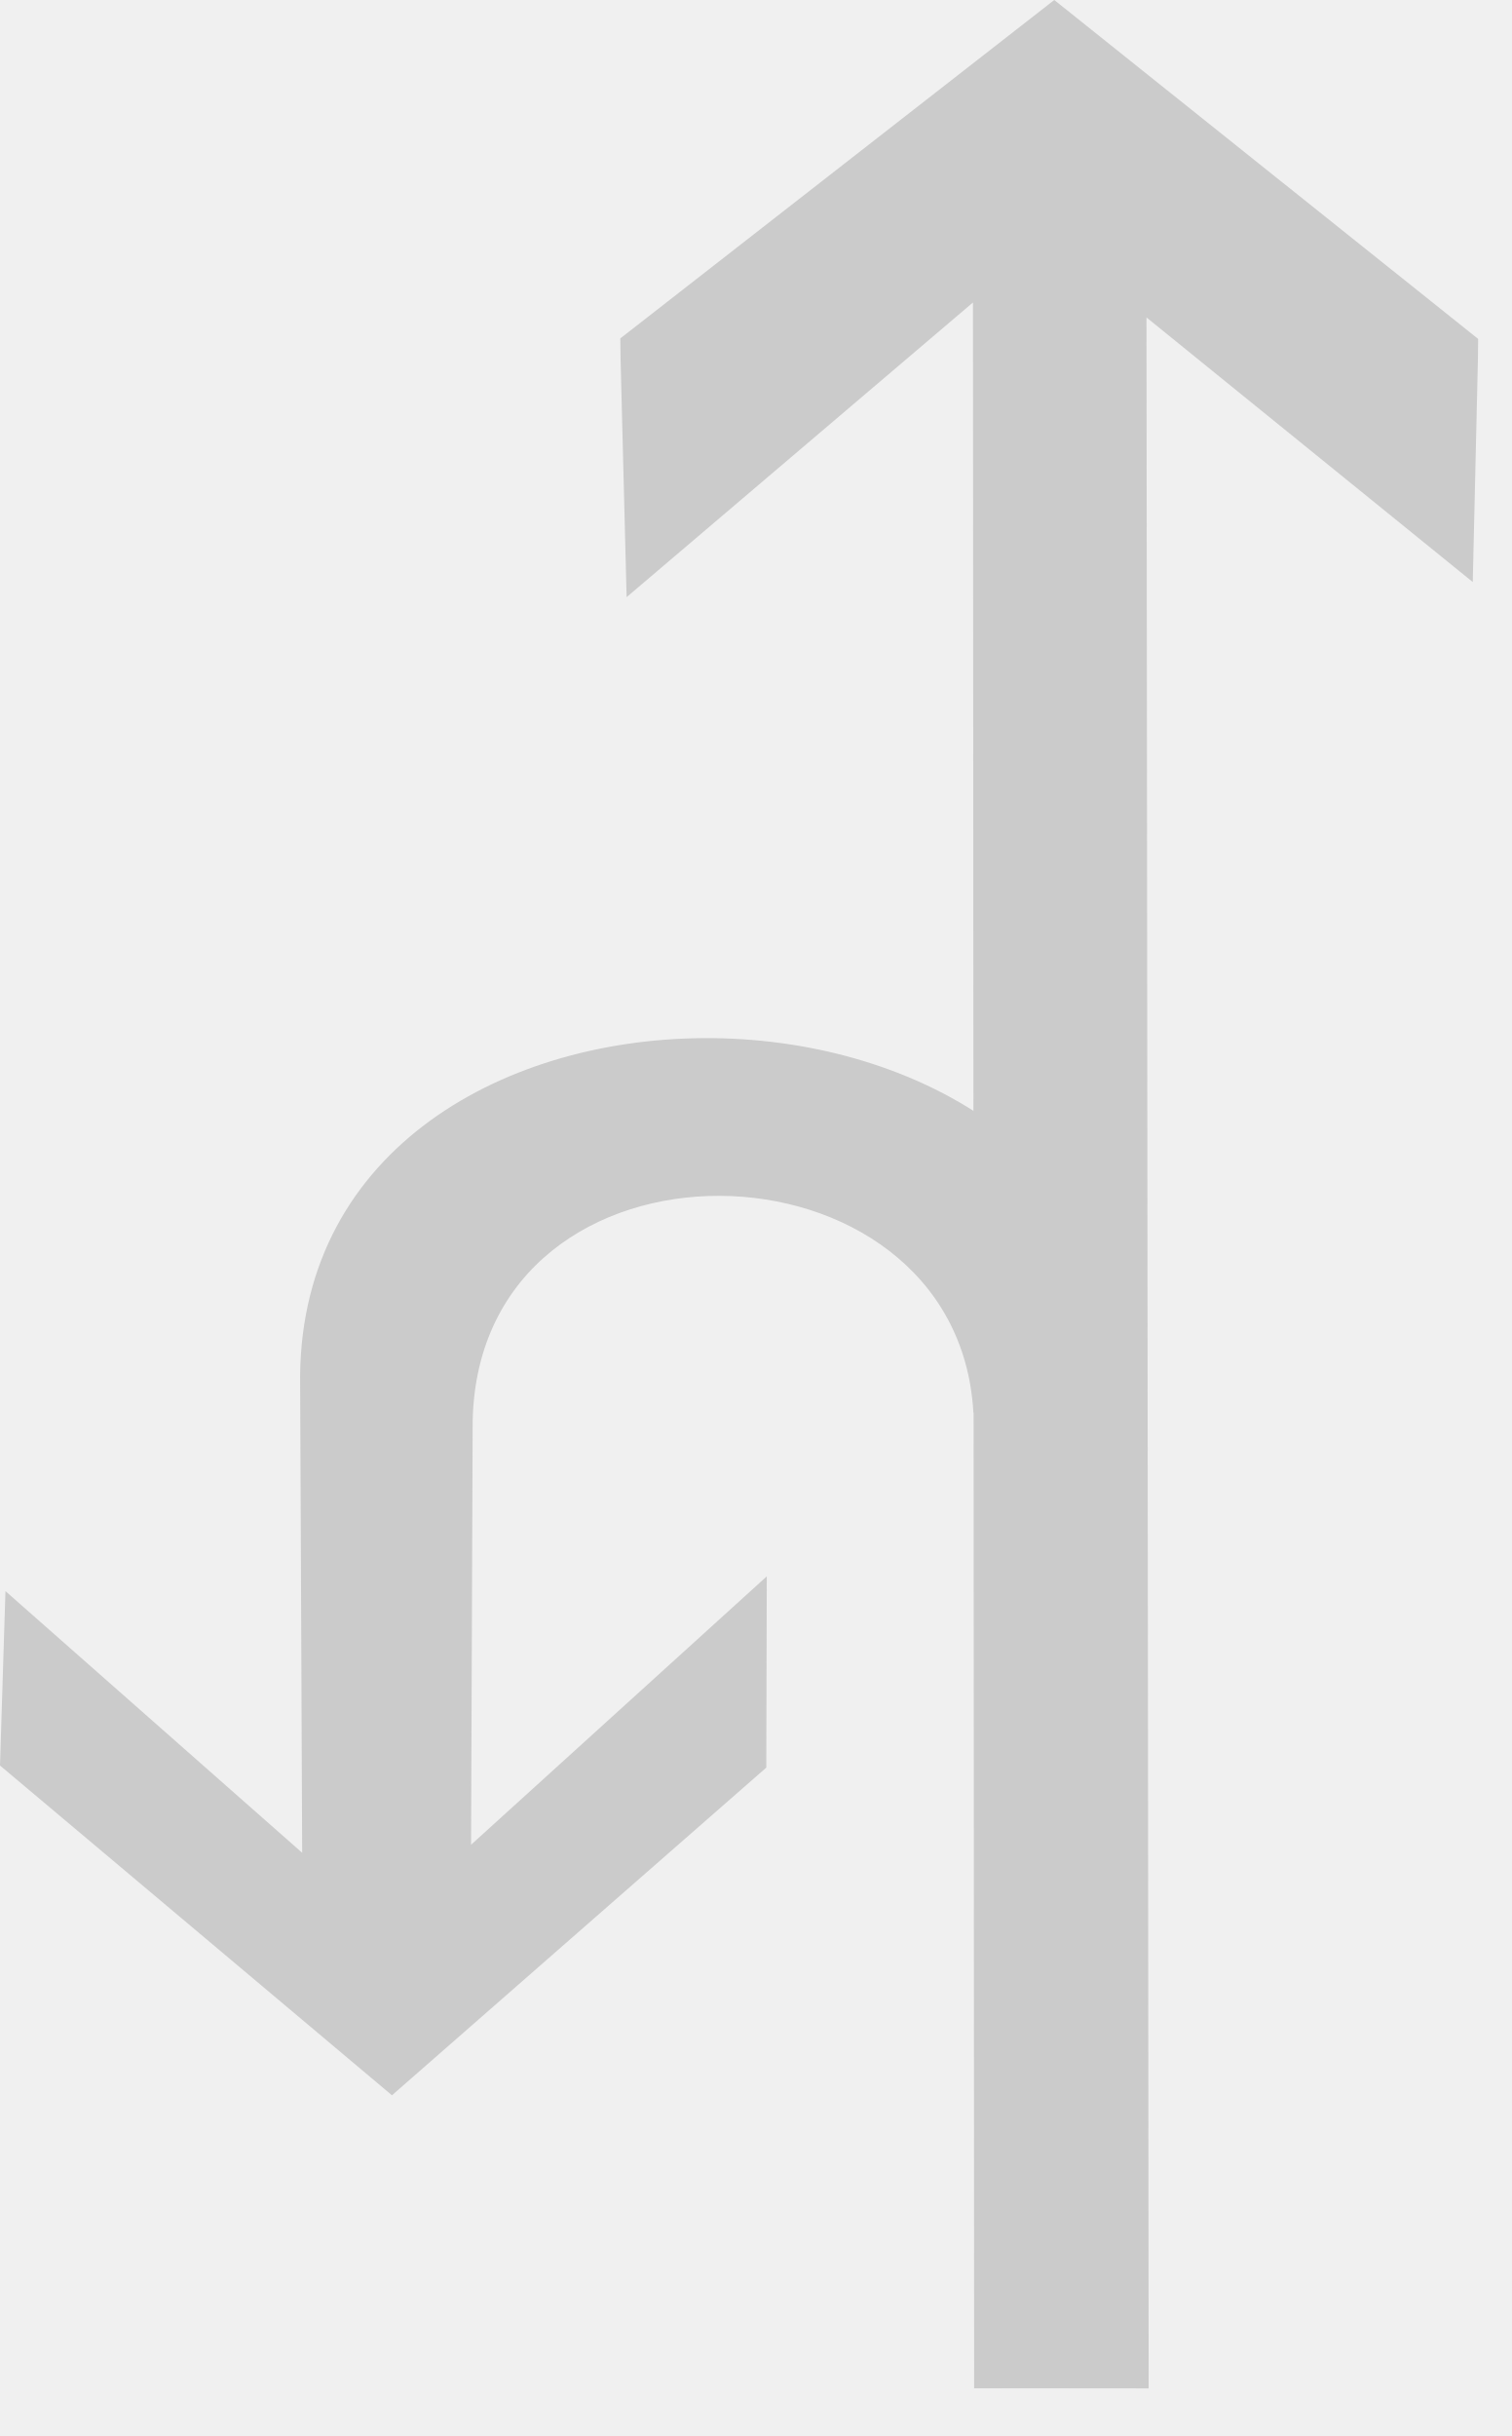
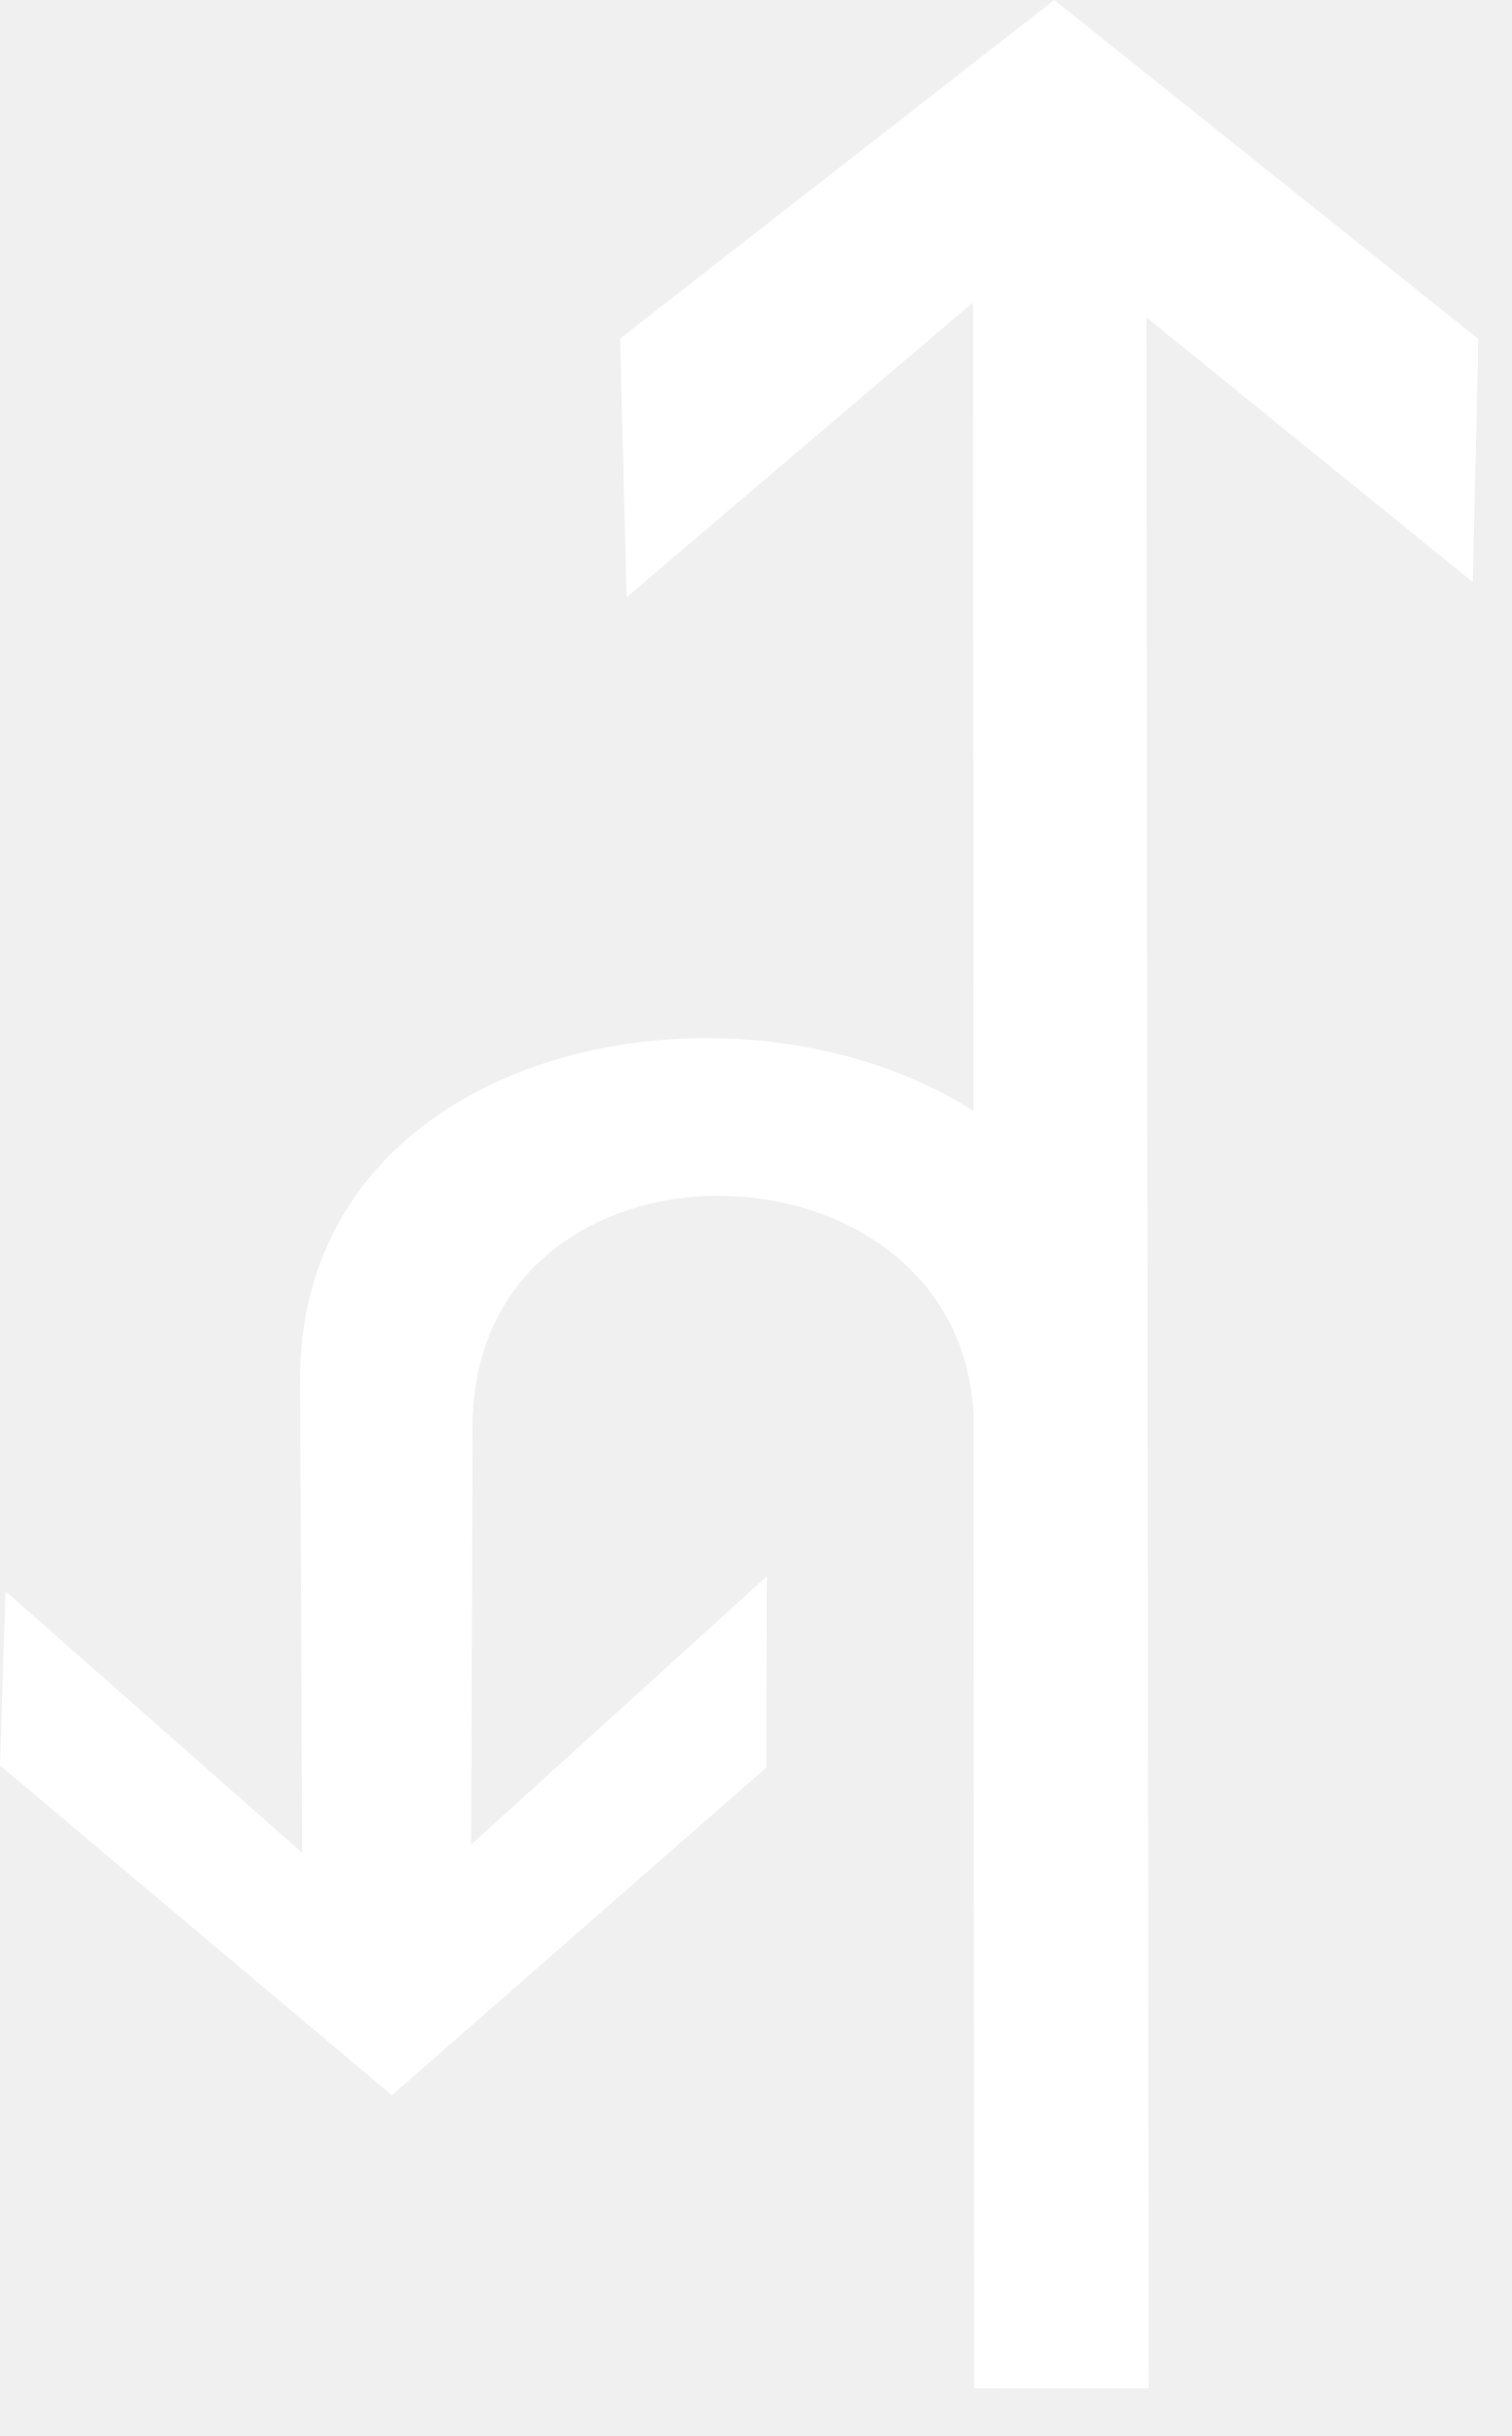
<svg xmlns="http://www.w3.org/2000/svg" xmlns:xlink="http://www.w3.org/1999/xlink" width="18px" height="29px" viewBox="0 0 18 29" version="1.1">
  <defs>
    <polygon id="path-1" points="0.383 0.564 10.603 0.564 10.603 29 0.383 29" />
  </defs>
  <g id="待定" stroke="none" stroke-width="1" fill="none" fill-rule="evenodd">
    <g id="工具栏汇总复制" transform="translate(-1815, -621)">
      <g id="编组-25" transform="translate(1382, 615)">
        <g id="7" transform="translate(433, 5)">
-           <path d="M13.465,17.39 C13.194,12 3.473,11.991 3.574,17.506 L3.598,23.057 L0.065,19.942 L0,22.018 L4.667,25.944 L9.124,22.043 L9.13,19.766 L5.609,22.961 L5.628,17.911 C5.711,14.294 11.399,14.427 11.59,17.816 L13.465,17.39 Z" id="Fill-1" fill="#CBCBCB" />
+           <path d="M13.465,17.39 C13.194,12 3.473,11.991 3.574,17.506 L3.598,23.057 L0.065,19.942 L0,22.018 L4.667,25.944 L9.124,22.043 L9.13,19.766 L5.609,22.961 L5.628,17.911 C5.711,14.294 11.399,14.427 11.59,17.816 L13.465,17.39 Z" id="Fill-1" fill="#FFFFFF" />
          <g id="编组" transform="translate(7, 0.436)">
            <mask id="mask-2" fill="white">
              <use xlink:href="#path-1" />
            </mask>
            <g id="Clip-4" />
-             <polygon id="Fill-3" fill="#CBCBCB" mask="url(#mask-2)" points="6.677 29 6.651 4.343 10.536 7.493 10.603 4.601 5.553 0.564 0.383 4.595 0.461 7.673 4.585 4.165 4.599 28.998" />
+             <polygon id="Fill-3" fill="#FFFFFF" mask="url(#mask-2)" points="6.677 29 6.651 4.343 10.536 7.493 10.603 4.601 5.553 0.564 0.383 4.595 0.461 7.673 4.585 4.165 4.599 28.998" />
          </g>
        </g>
      </g>
    </g>
  </g>
</svg>
